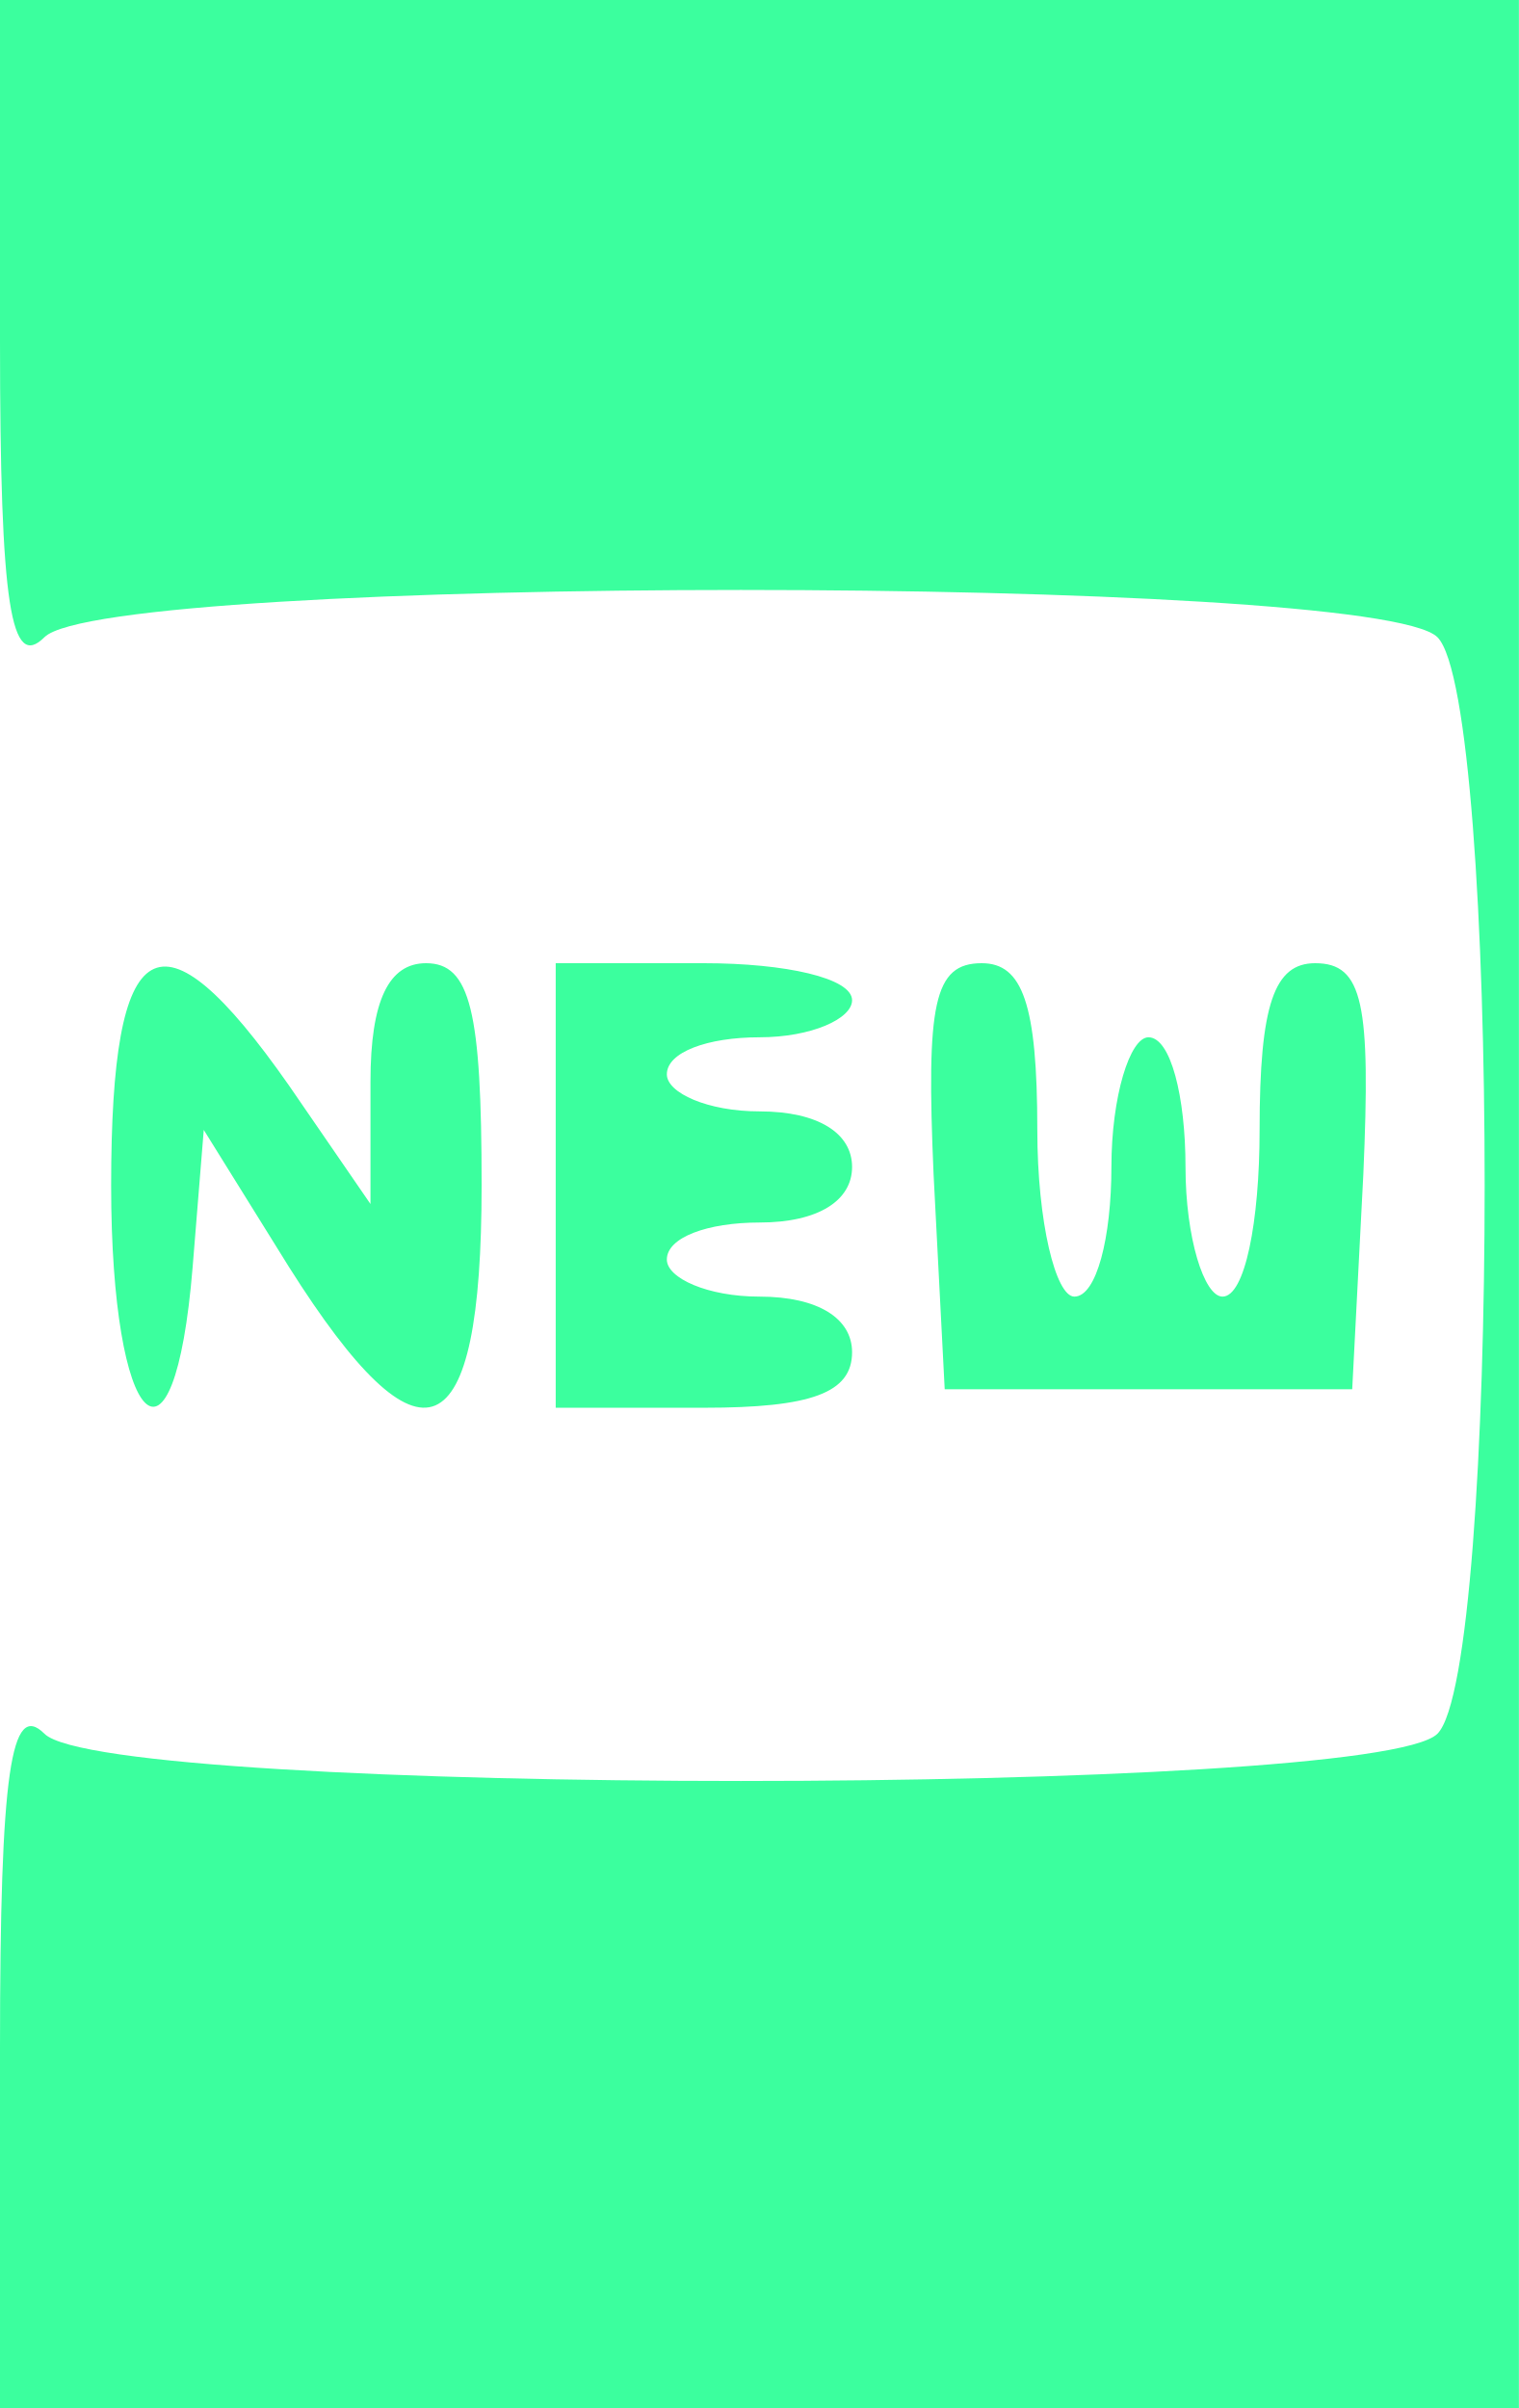
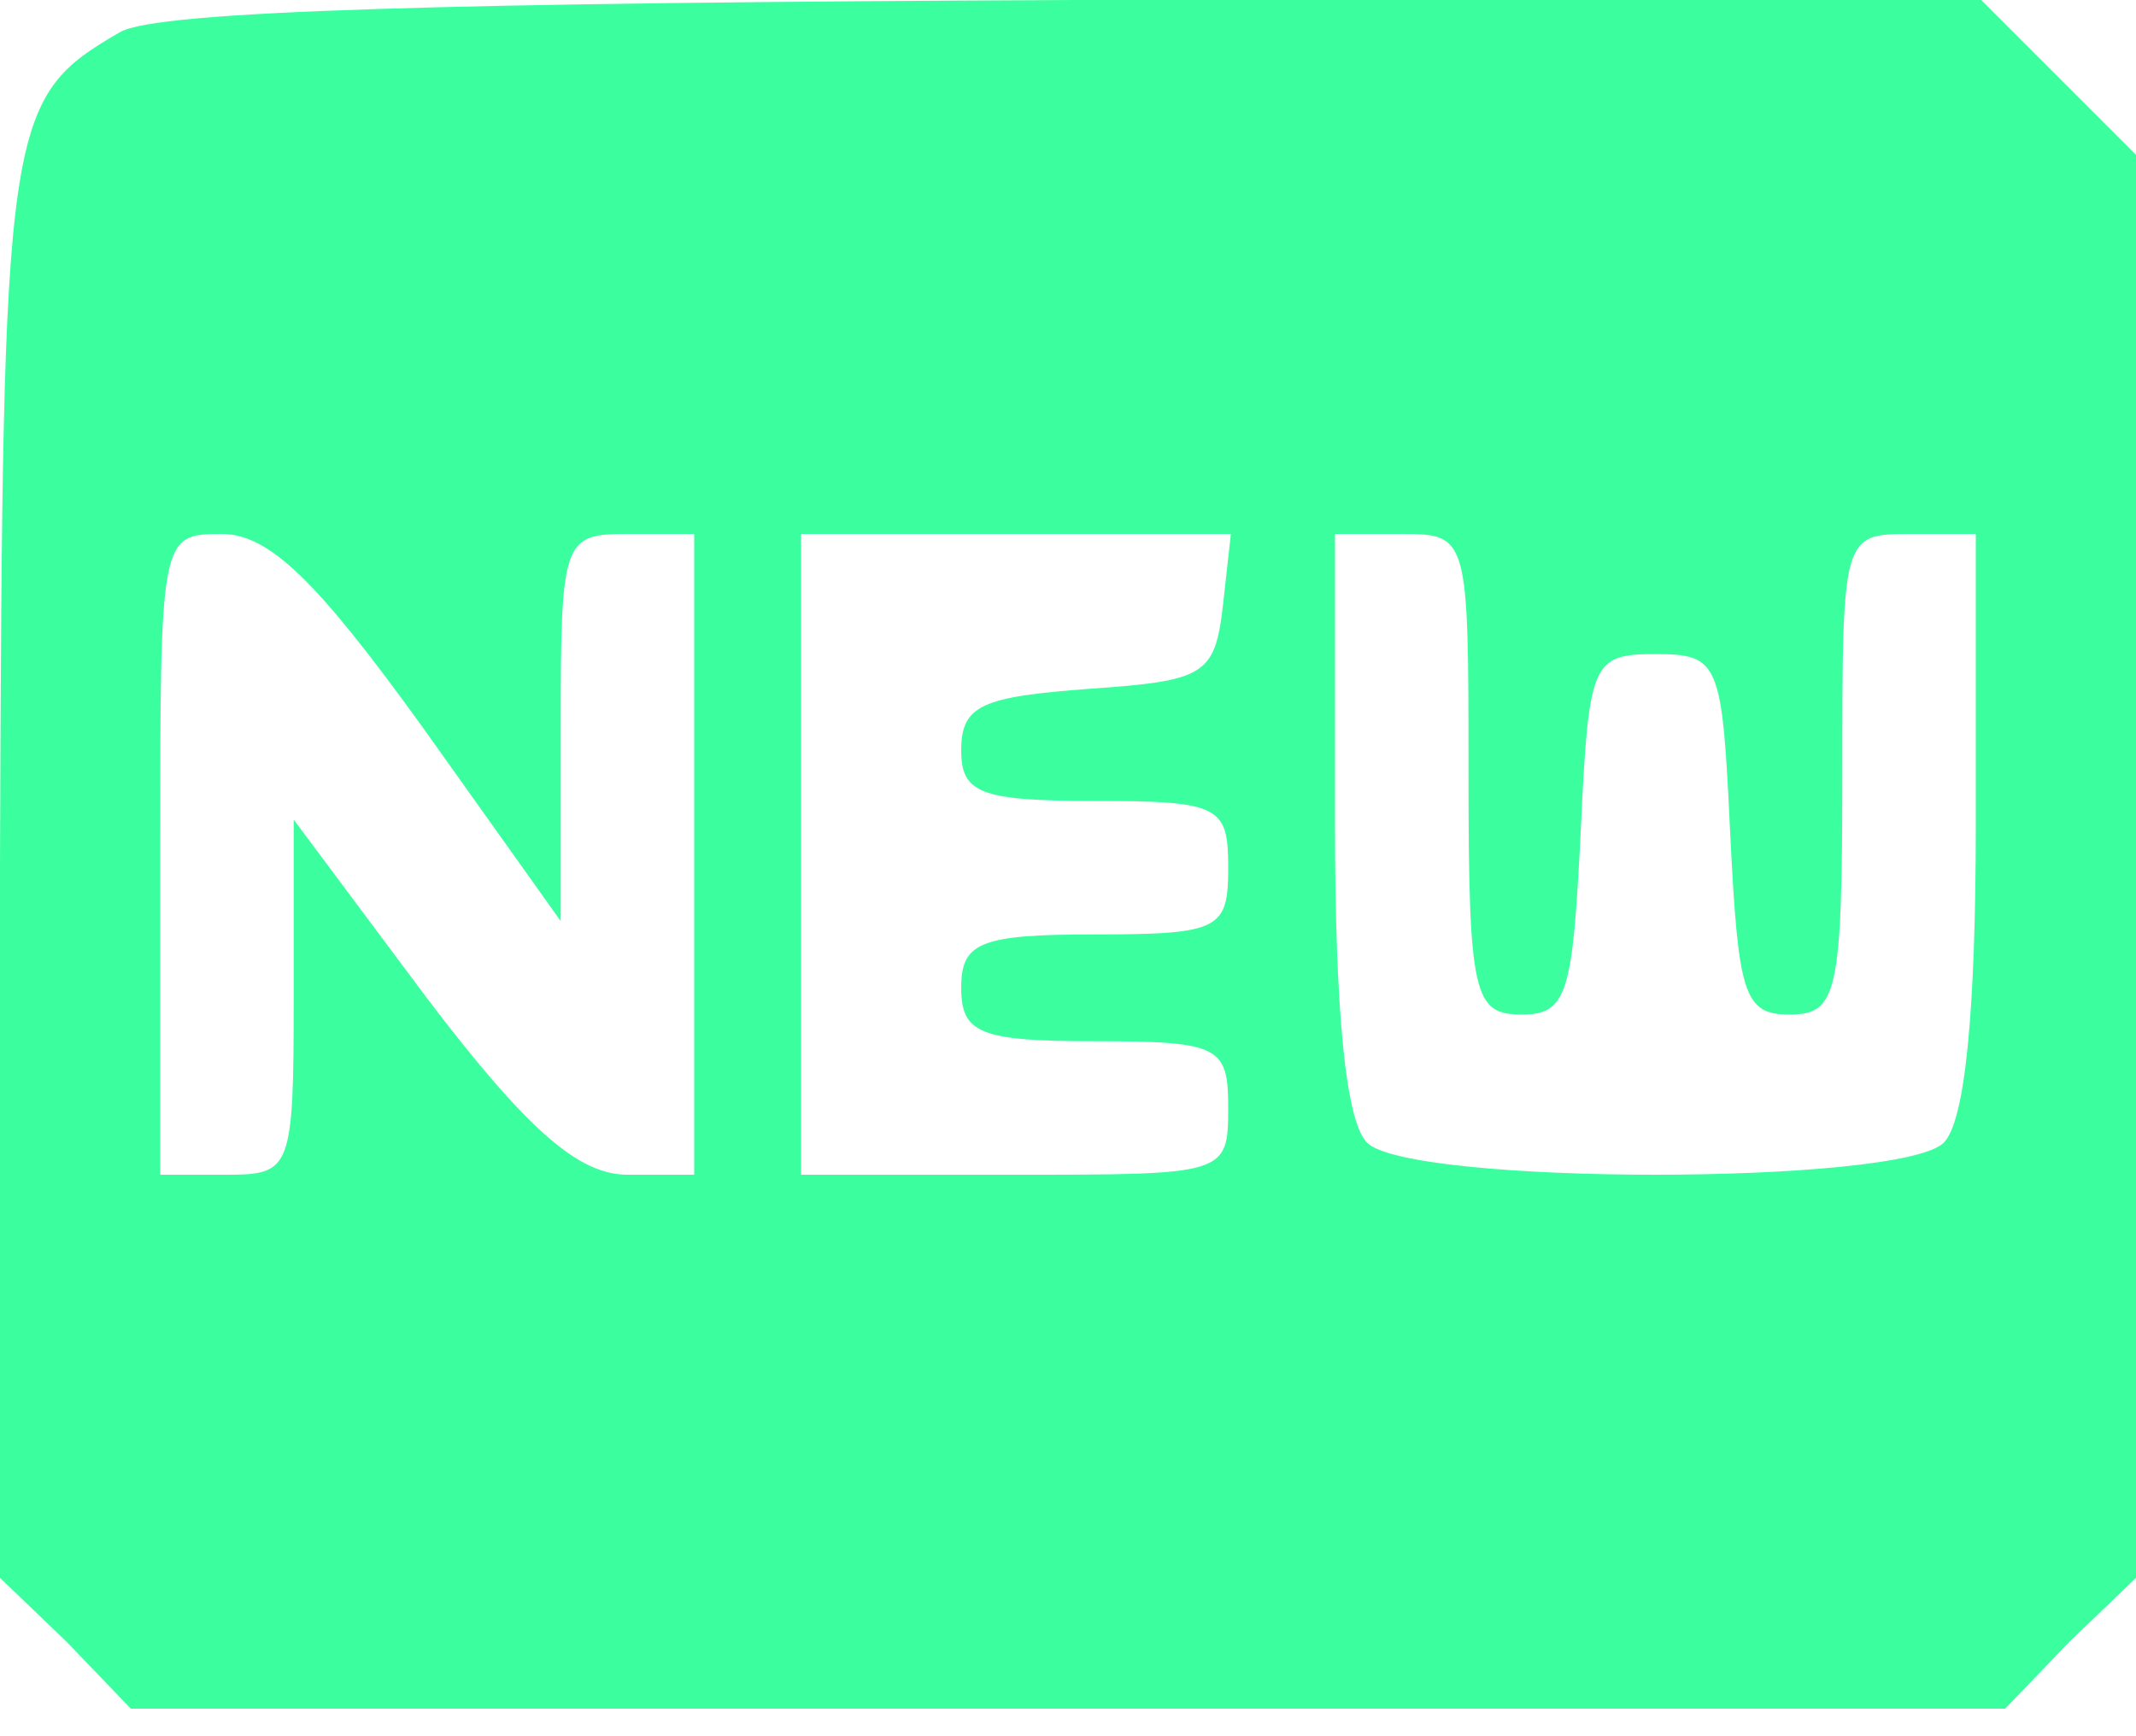
- <svg xmlns="http://www.w3.org/2000/svg" viewBox="0 0 41 65" preserveAspectRatio="xMidYMid meet">
+ <svg xmlns="http://www.w3.org/2000/svg" viewBox="0 0 80 65" preserveAspectRatio="xMidYMid meet">
  <g transform="translate(0,65) scale(0.1,-0.1)" fill="#3bff9e">
-     <path d="M0 558 c0 -72 3 -89 12 -80 17 17 359 17 376 0 17 -17 17 -279 0 -296 -17 -17 -359 -17 -376 0 -9 9 -12 -10 -12 -85 l0 -97 205 0 205 0 0 325 0 325 -205 0 -205 0 0 -92z M30 330 c0 -66 17 -83 22 -22 l3 37 23 -37 c36 -57 52 -50 52 22 0 47 -3 60 -15 60 -10 0 -15 -10 -15 -32 l0 -33 -22 32 c-35 50 -48 42 -48 -27z M150 330 l0 -60 40 0 c29 0 40 4 40 15 0 9 -9 15 -25 15 -14 0 -25 5 -25 10 0 6 11 10 25 10 16 0 25 6 25 15 0 9 -9 15 -25 15 -14 0 -25 5 -25 10 0 6 11 10 25 10 14 0 25 5 25 10 0 6 -18 10 -40 10 l-40 0 0 -60z M252 333 l3 -58 55 0 55 0 3 58 c2 46 0 57 -13 57 -11 0 -15 -11 -15 -45 0 -25 -4 -45 -10 -45 -5 0 -10 16 -10 35 0 19 -4 35 -10 35 -5 0 -10 -16 -10 -35 0 -19 -4 -35 -10 -35 -5 0 -10 20 -10 45 0 34 -4 45 -15 45 -13 0 -15 -11 -13 -57z" />
+     <path d="M45 638 c-43 -25 -44 -32 -45 -311 l0 -268 25 -24 24 -25 351 0 351 0 24 25 25 24 0 266 0 267 -29 29 -29 29 -339 0 c-235 -1 -344 -4 -358 -12z m113 -260 l52 -73 0 73 c0 70 1 72 25 72 l25 0 0 -120 0 -120 -25 0 c-18 0 -37 16 -75 66 l-50 67 0 -67 c0 -64 -1 -66 -25 -66 l-25 0 0 120 c0 119 0 120 23 120 18 0 36 -18 75 -72z m300 45 c-3 -26 -7 -28 -50 -31 -40 -3 -48 -6 -48 -23 0 -16 7 -19 50 -19 47 0 50 -2 50 -25 0 -23 -3 -25 -50 -25 -43 0 -50 -3 -50 -20 0 -17 7 -20 50 -20 47 0 50 -2 50 -25 0 -25 -1 -25 -80 -25 l-80 0 0 120 0 120 81 0 80 0 -3 -27z m92 -63 c0 -83 2 -90 20 -90 17 0 19 8 22 68 3 64 4 67 28 67 24 0 25 -3 28 -67 3 -60 5 -68 22 -68 18 0 20 7 20 90 0 89 0 90 25 90 l25 0 0 -108 c0 -71 -4 -112 -12 -120 -16 -16 -200 -16 -216 0 -8 8 -12 49 -12 120 l0 108 25 0 c25 0 25 -1 25 -90z" />
  </g>
</svg>
